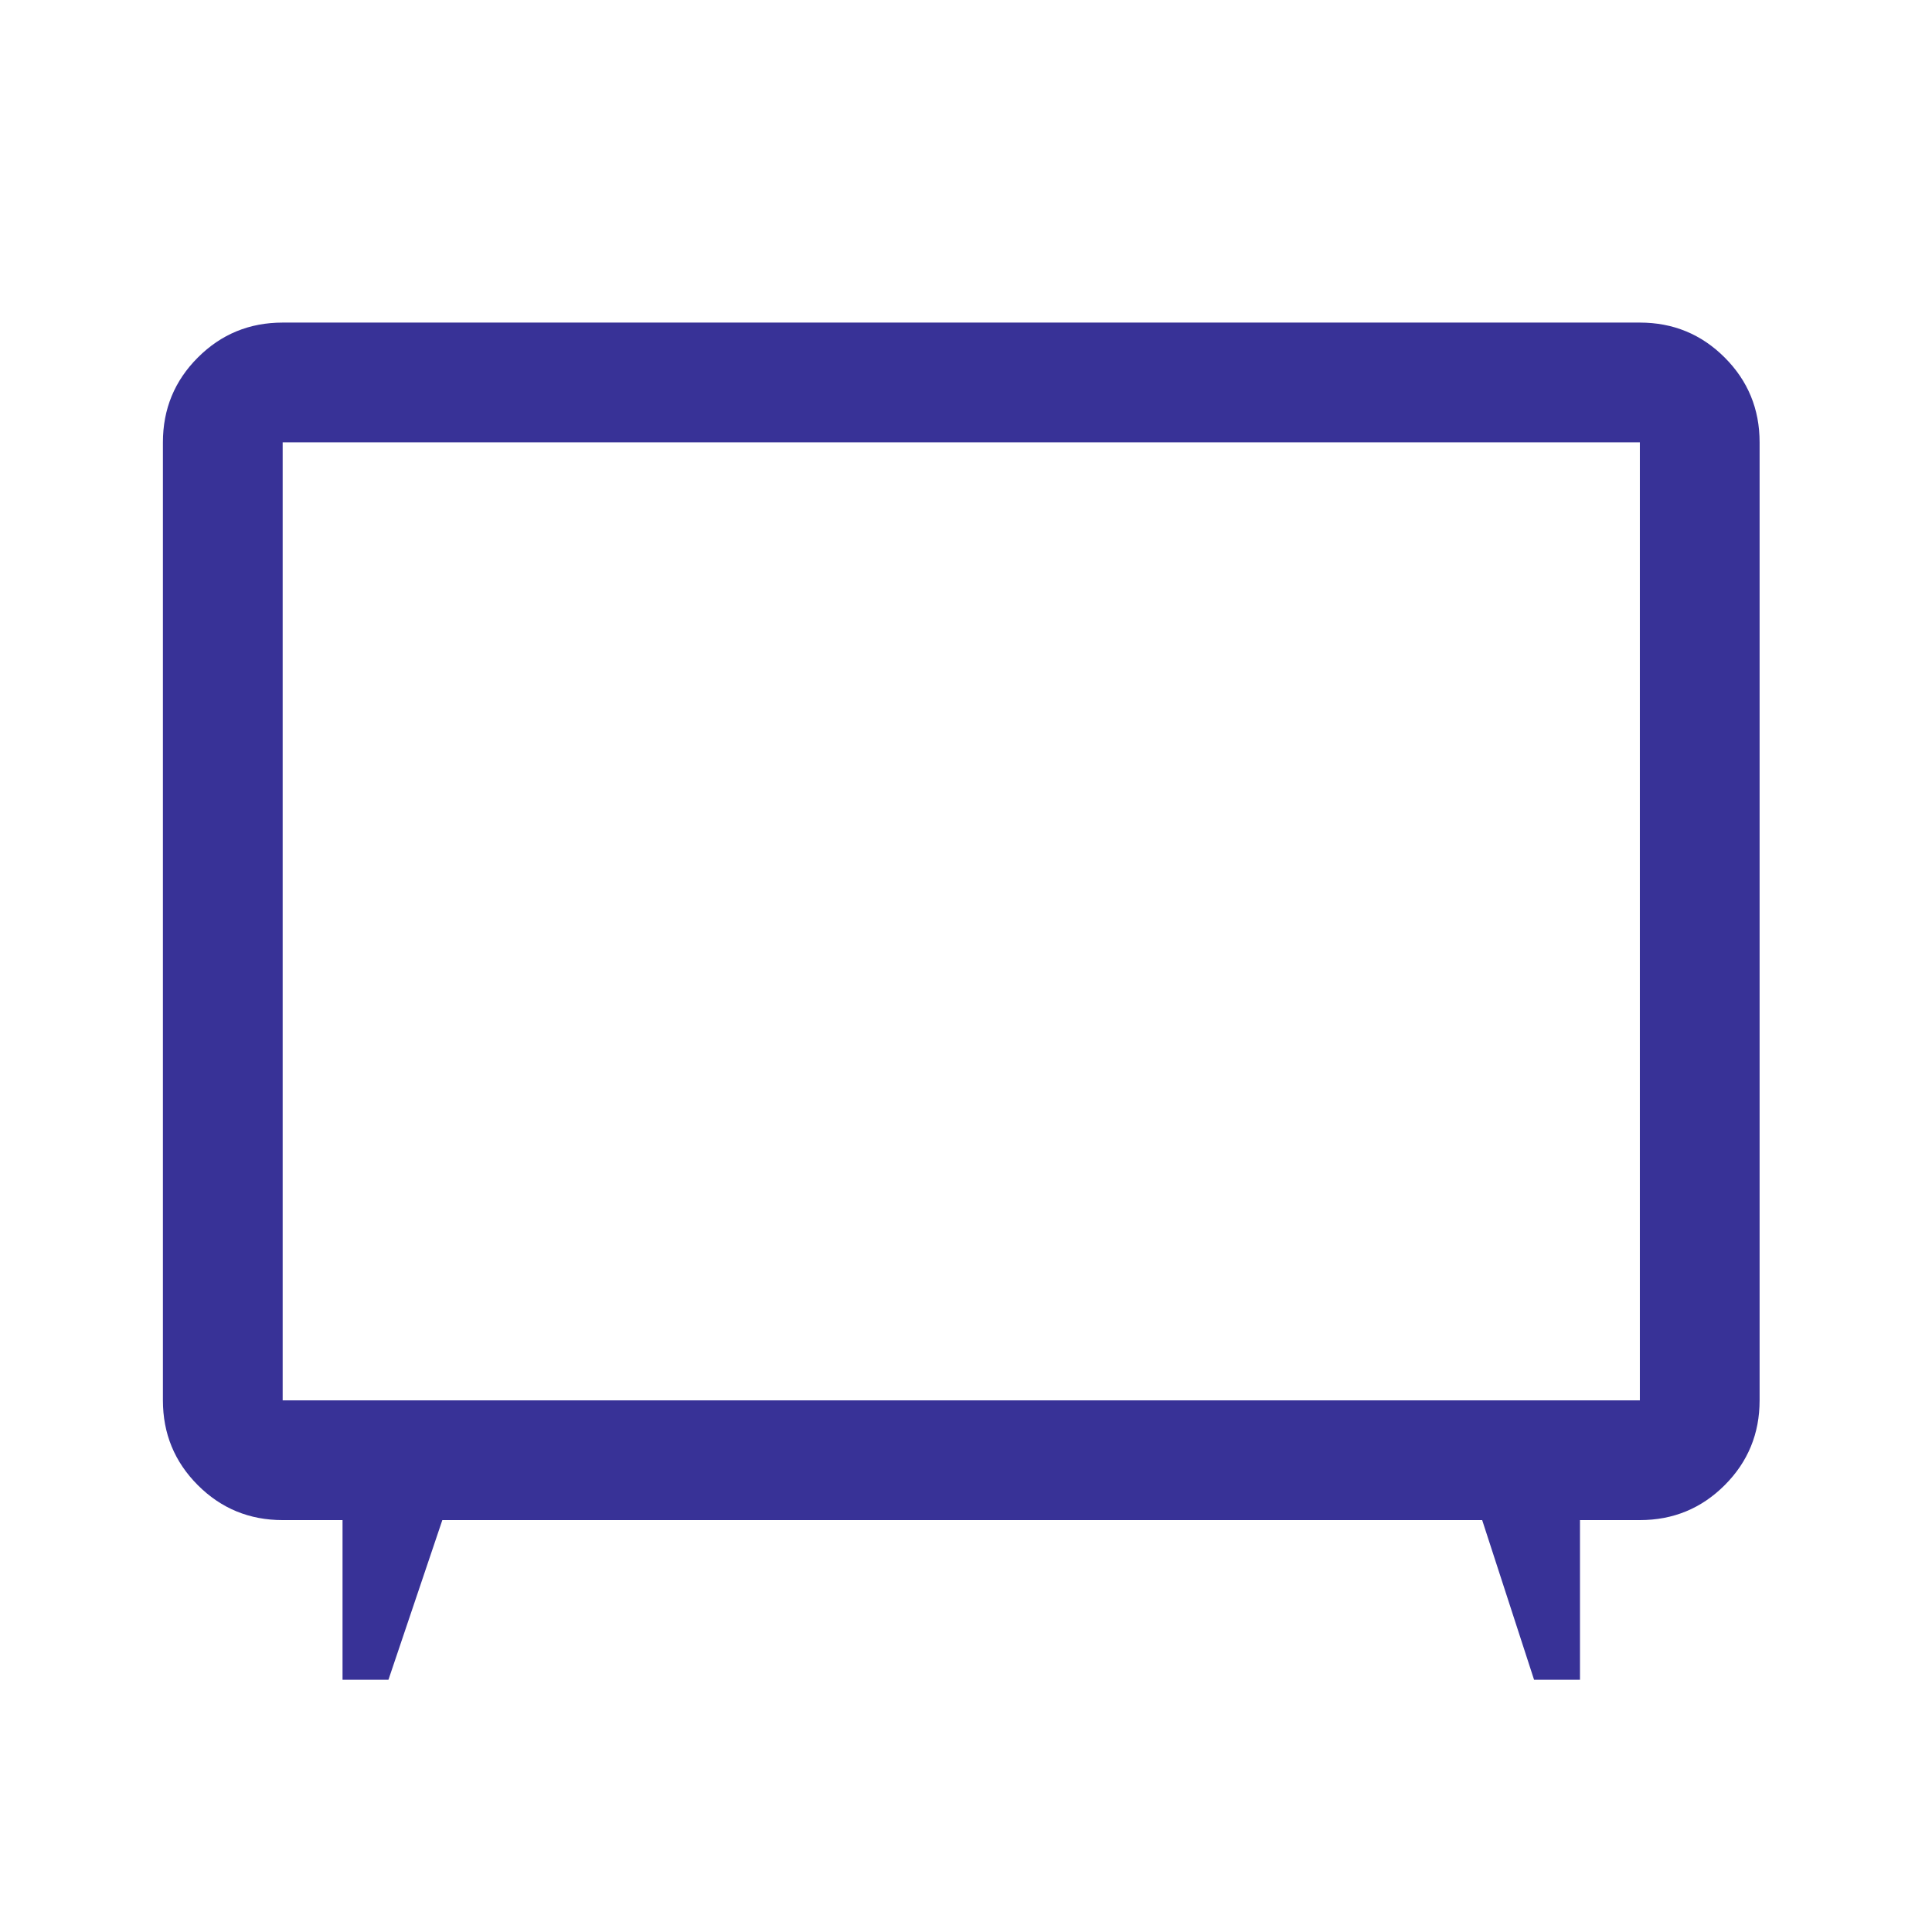
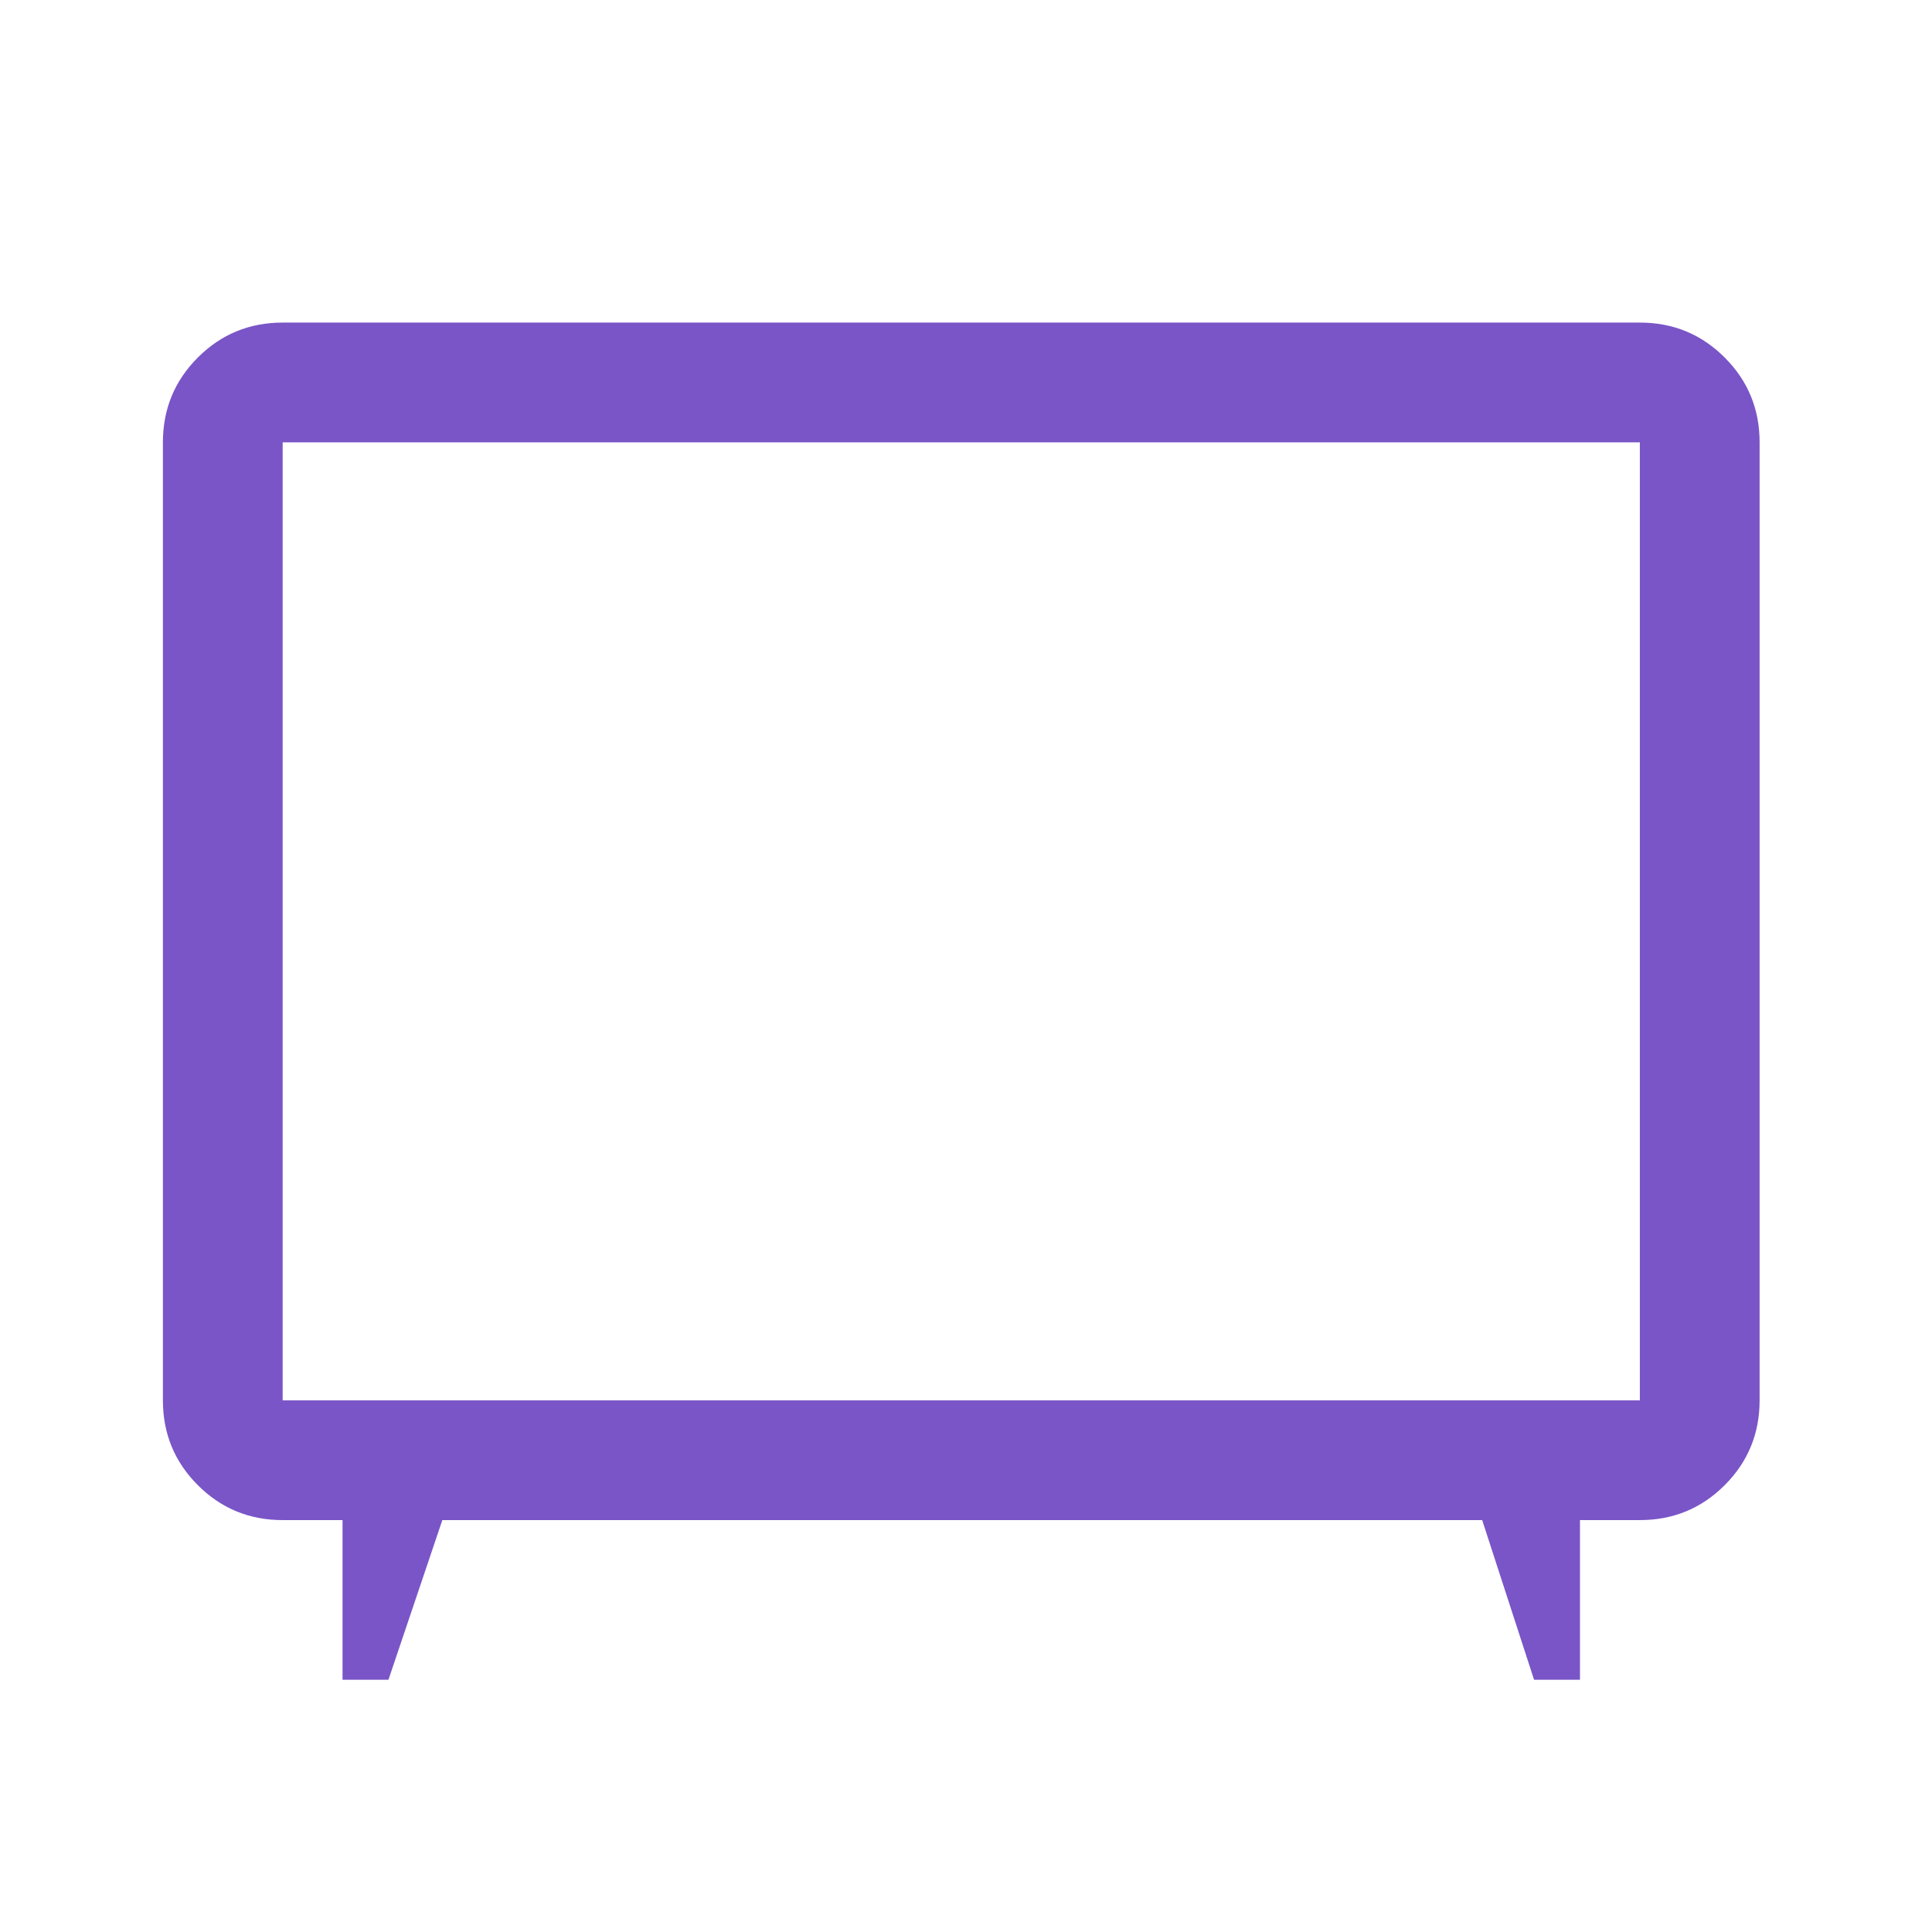
<svg xmlns="http://www.w3.org/2000/svg" width="121" height="121" viewBox="0 0 121 121" fill="none">
-   <path d="M21.453 105.203V95.203H17.703C15.62 95.203 13.849 94.474 12.391 93.016C10.932 91.557 10.203 89.787 10.203 87.703V27.703C10.203 25.62 10.932 23.849 12.391 22.391C13.849 20.932 15.62 20.203 17.703 20.203H102.703C104.786 20.203 106.557 20.932 108.016 22.391C109.474 23.849 110.203 25.62 110.203 27.703V87.703C110.203 89.787 109.474 91.557 108.016 93.016C106.557 94.474 104.786 95.203 102.703 95.203H98.953V105.203H96.078L92.828 95.203H27.703L24.328 105.203H21.453ZM17.703 87.703H102.703V27.703H17.703V87.703Z" fill="#383297" />
+   <path d="M21.453 105.203V95.203H17.703C15.62 95.203 13.849 94.474 12.391 93.016C10.932 91.557 10.203 89.787 10.203 87.703V27.703C10.203 25.62 10.932 23.849 12.391 22.391C13.849 20.932 15.62 20.203 17.703 20.203H102.703C104.786 20.203 106.557 20.932 108.016 22.391C109.474 23.849 110.203 25.62 110.203 27.703V87.703C110.203 89.787 109.474 91.557 108.016 93.016C106.557 94.474 104.786 95.203 102.703 95.203H98.953V105.203H96.078L92.828 95.203H27.703L24.328 105.203H21.453ZM17.703 87.703H102.703V27.703H17.703V87.703Z" fill="#7955c7" />
</svg>
